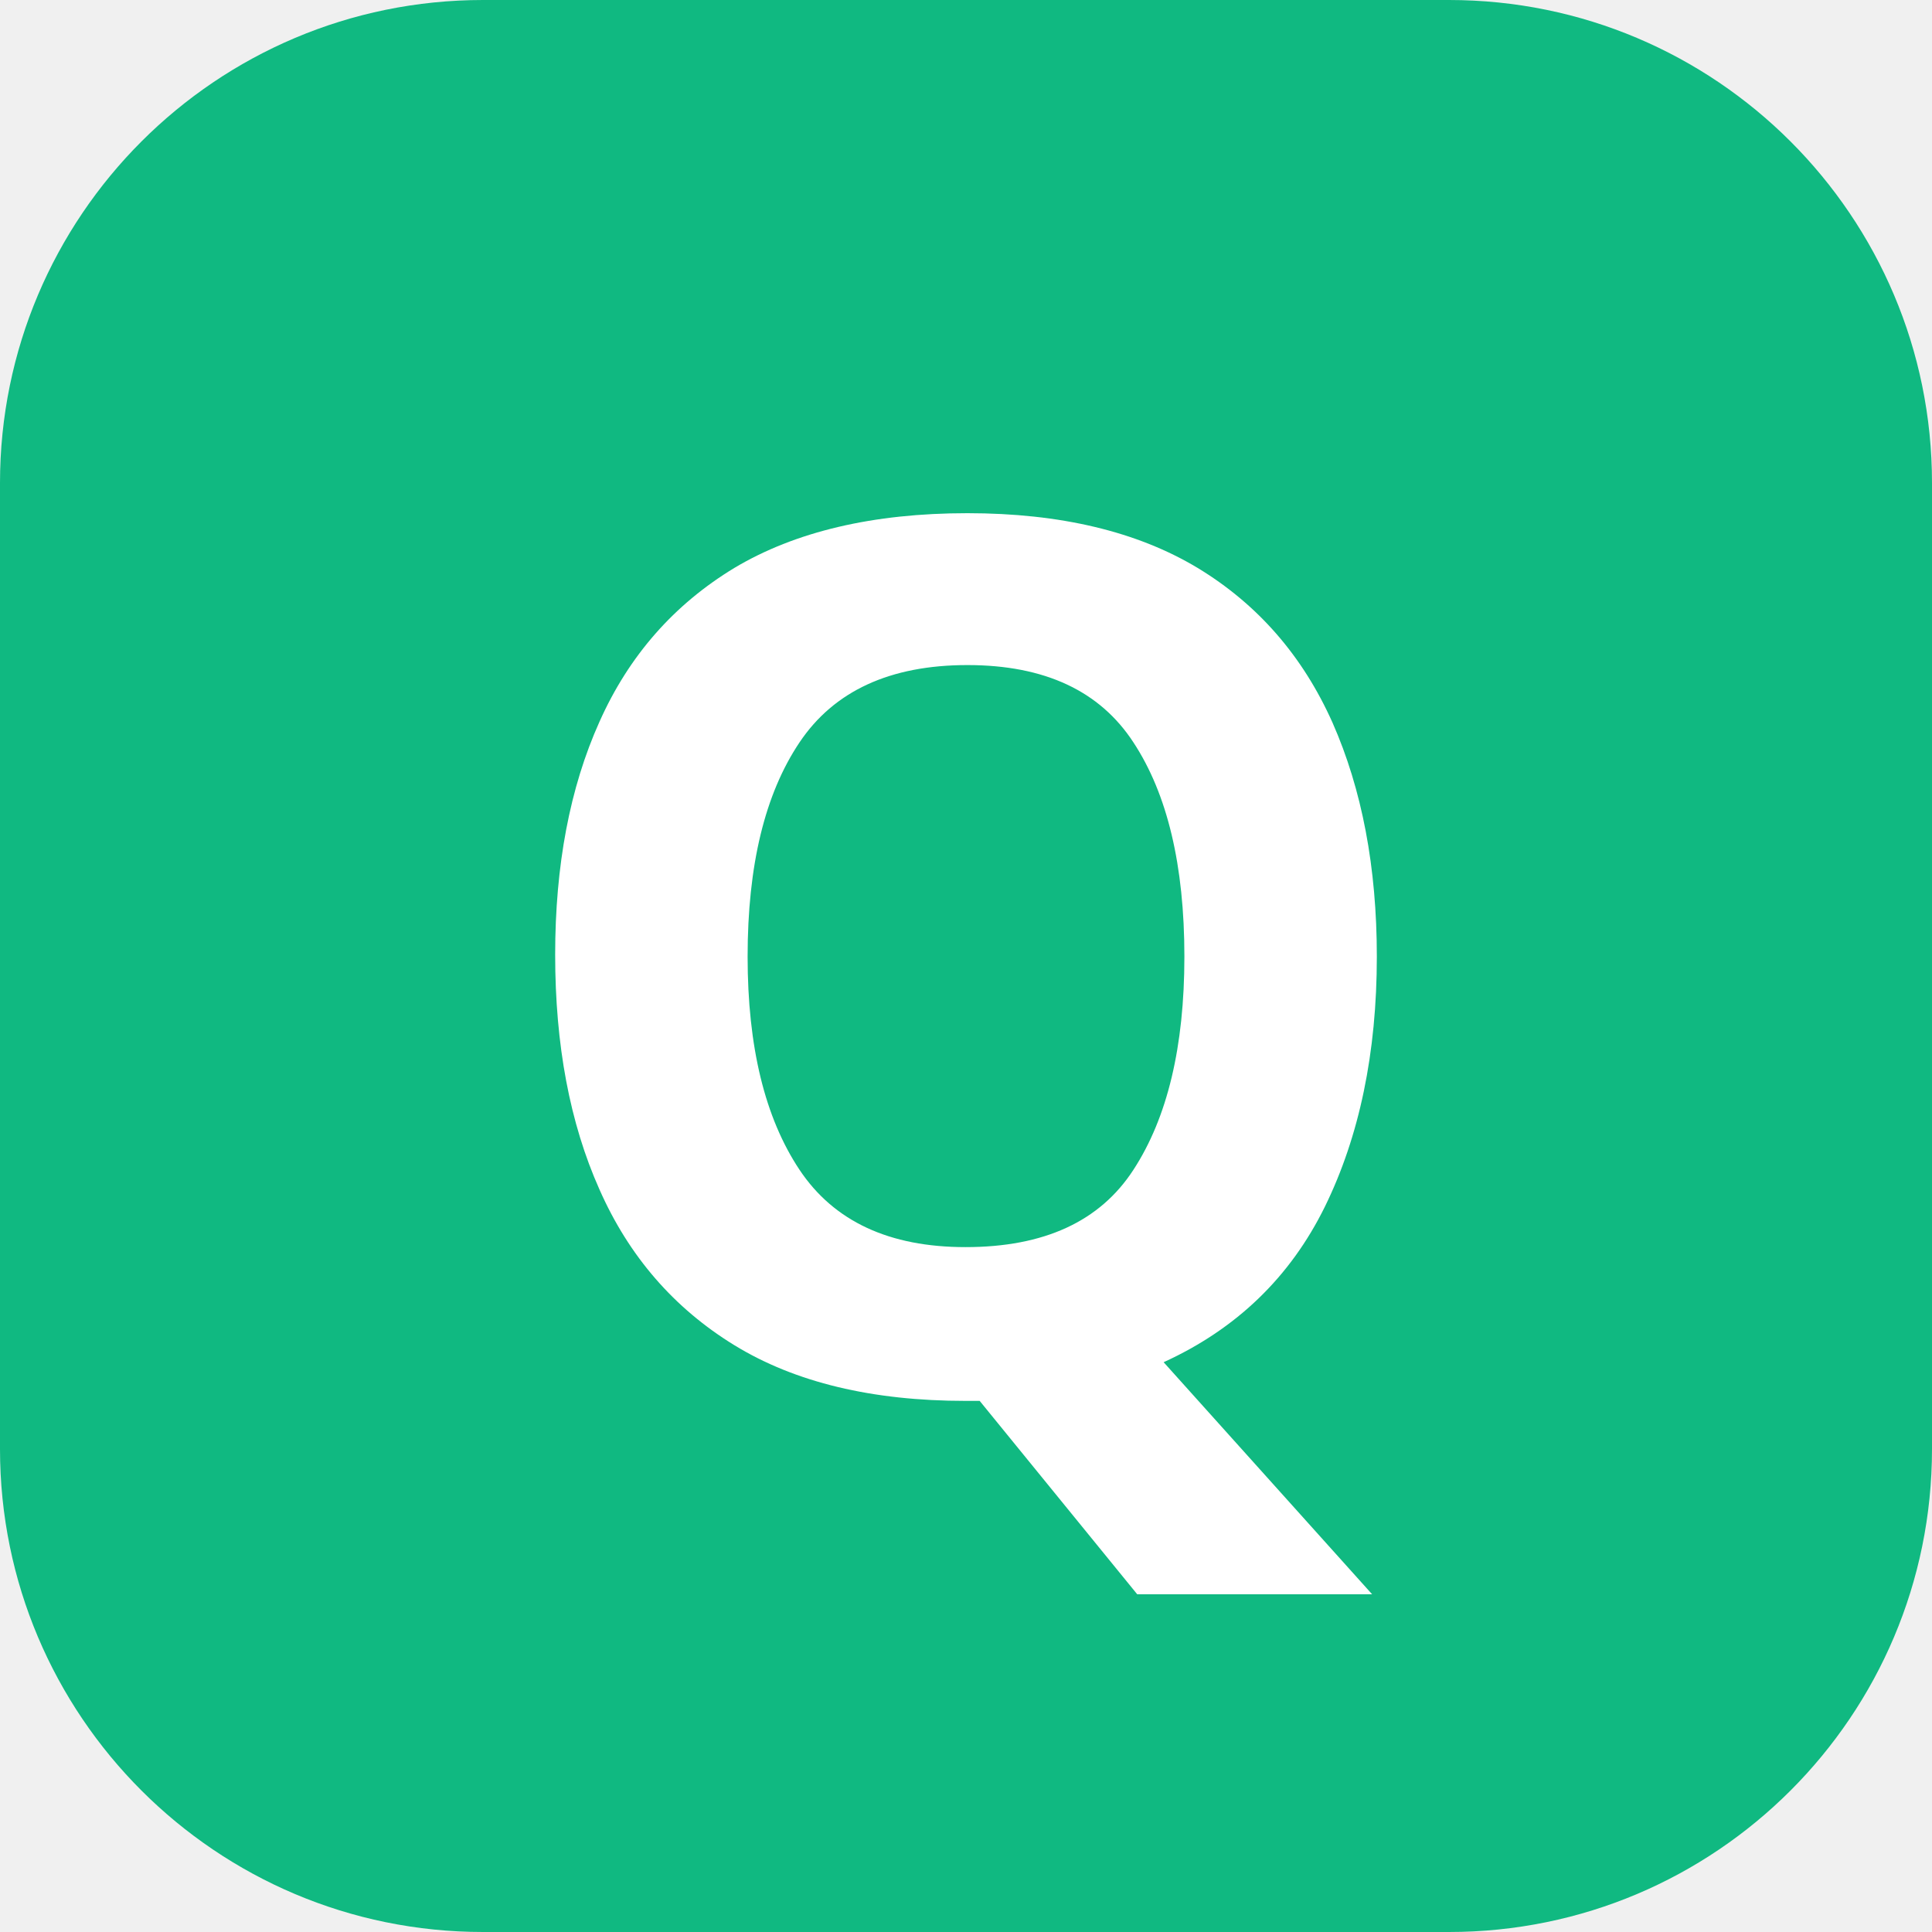
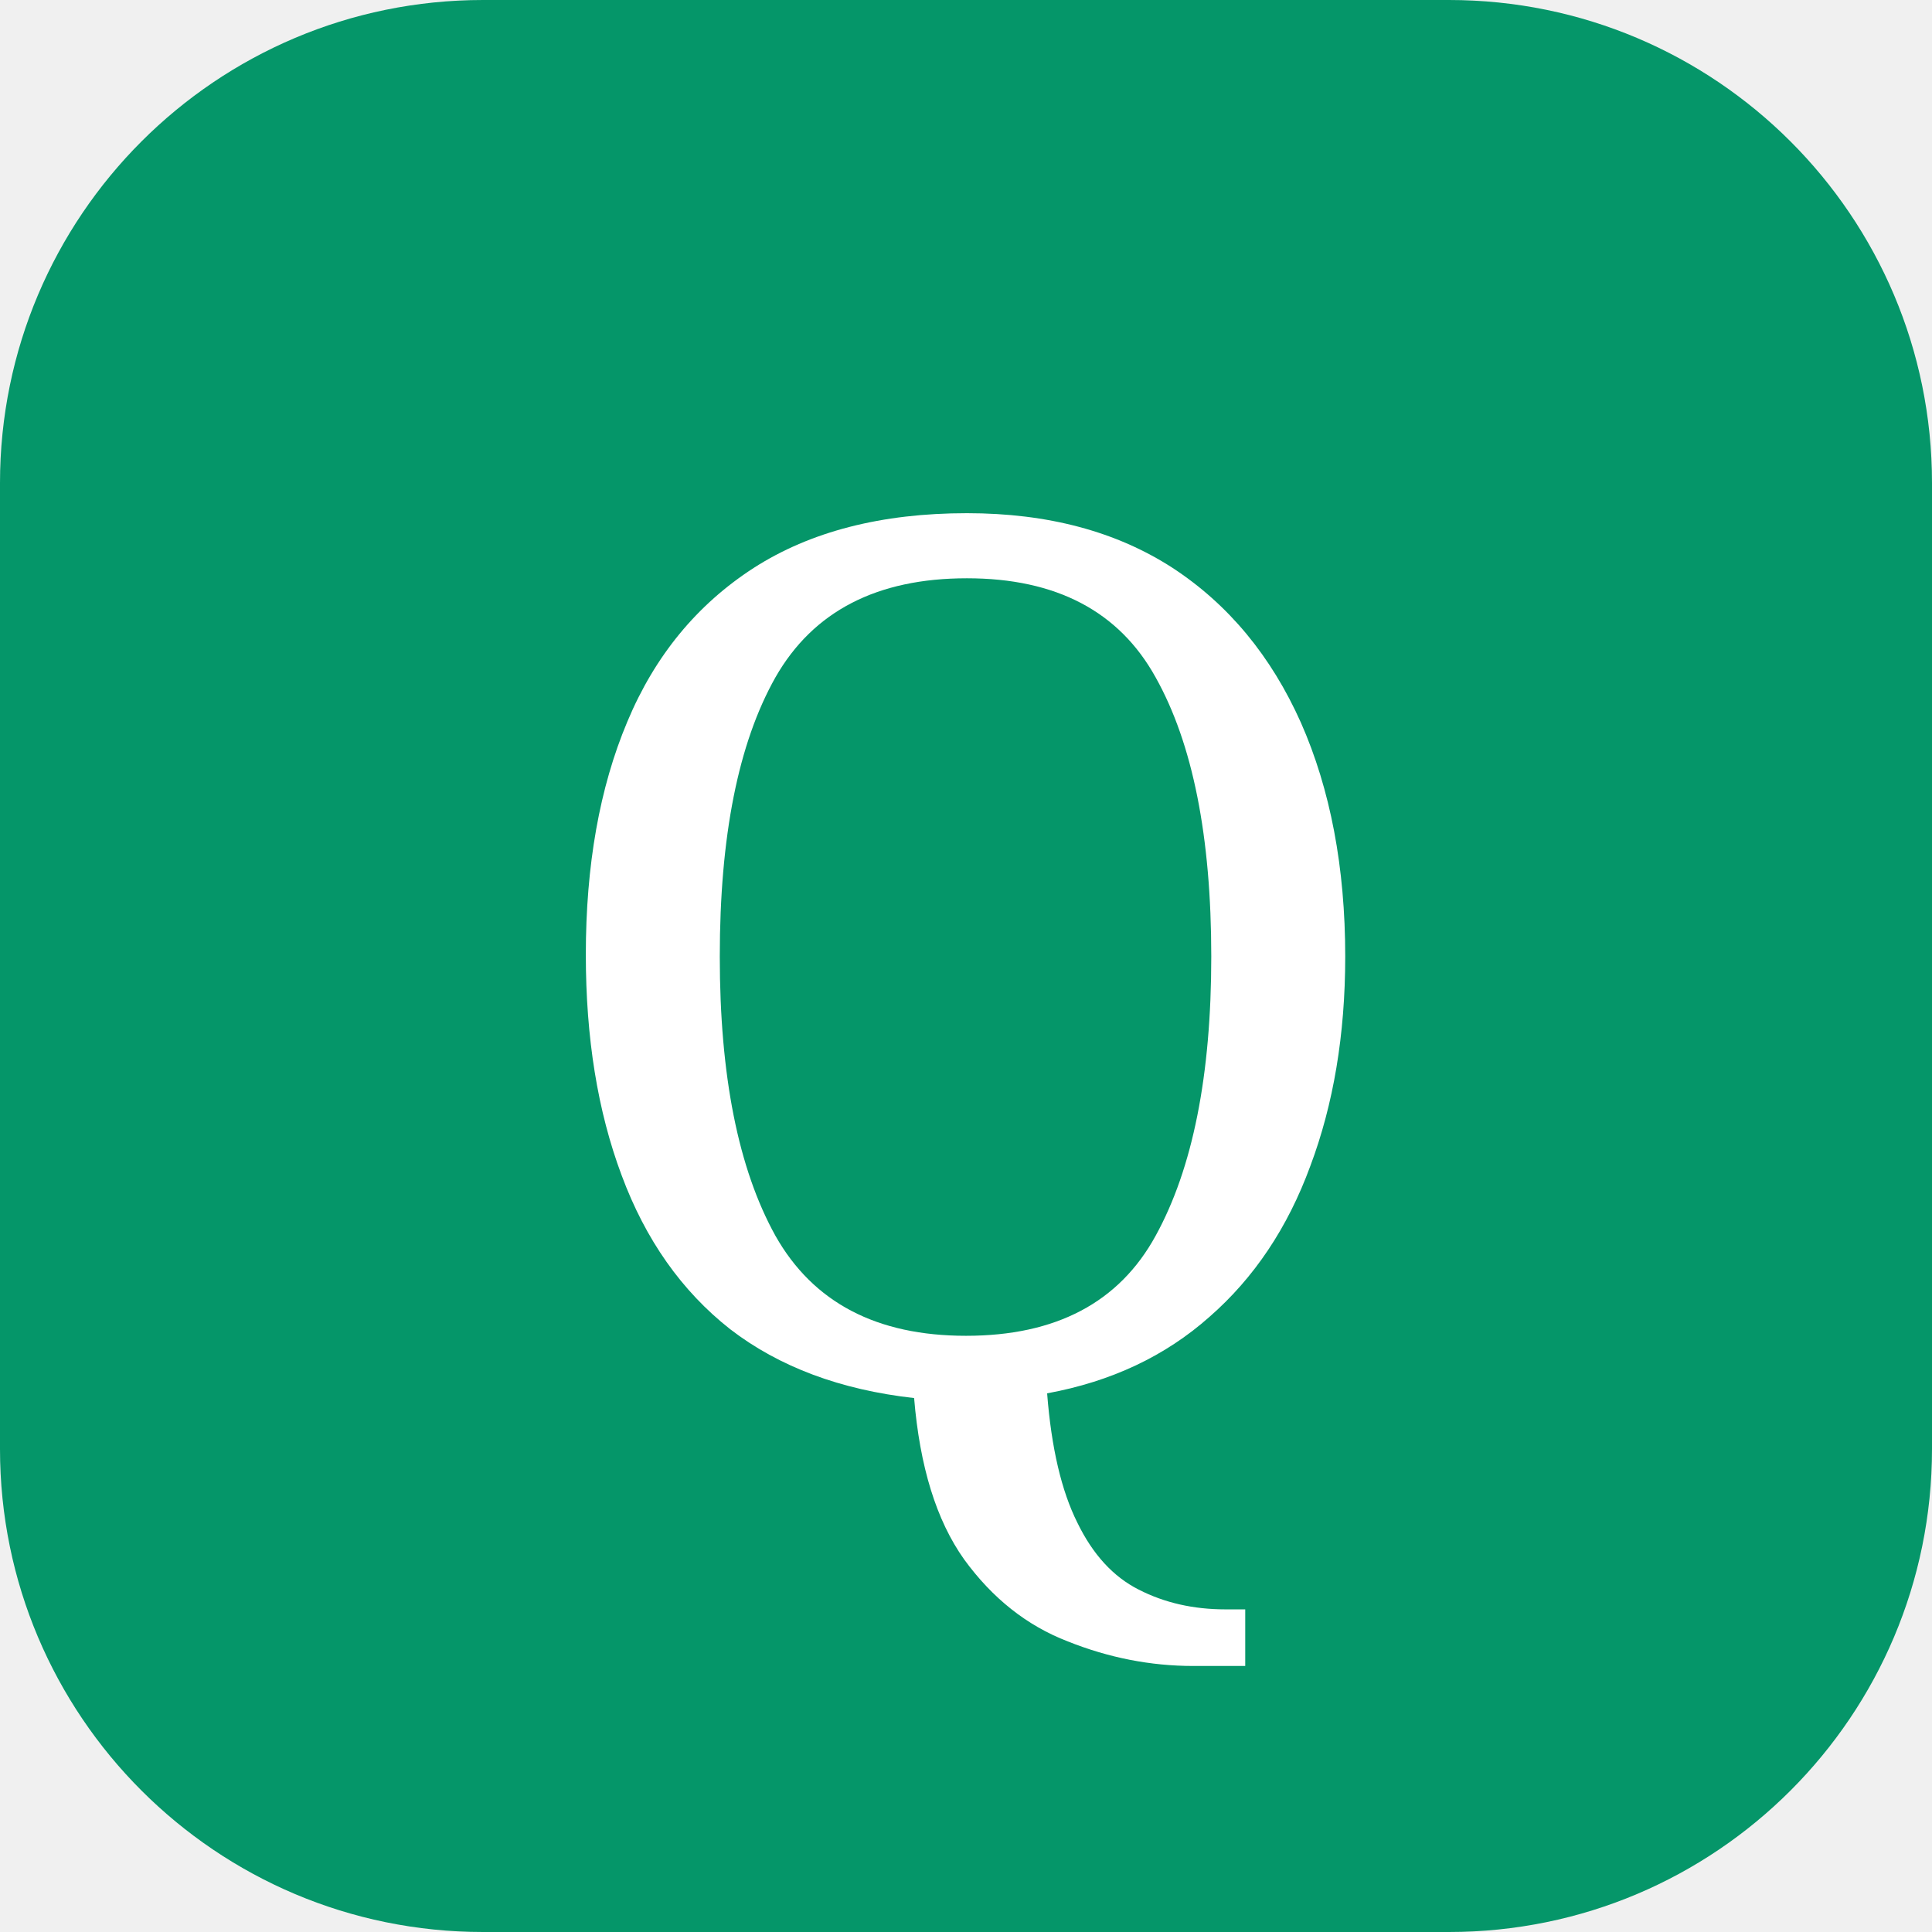
<svg xmlns="http://www.w3.org/2000/svg" viewBox="0 0 32 32">
-   <rect width="32" height="32" rx="8" fill="#10b981" />
-   <text x="16" y="23" text-anchor="middle" font-family="sans-serif" font-weight="700" font-size="20" fill="white">Q</text>
+   <rect width="32" height="32" rx="8" fill="#059669" />
+   <text x="16" y="23" text-anchor="middle" font-family="Georgia, serif" font-weight="400" font-size="20" fill="white">Q</text>
</svg>
